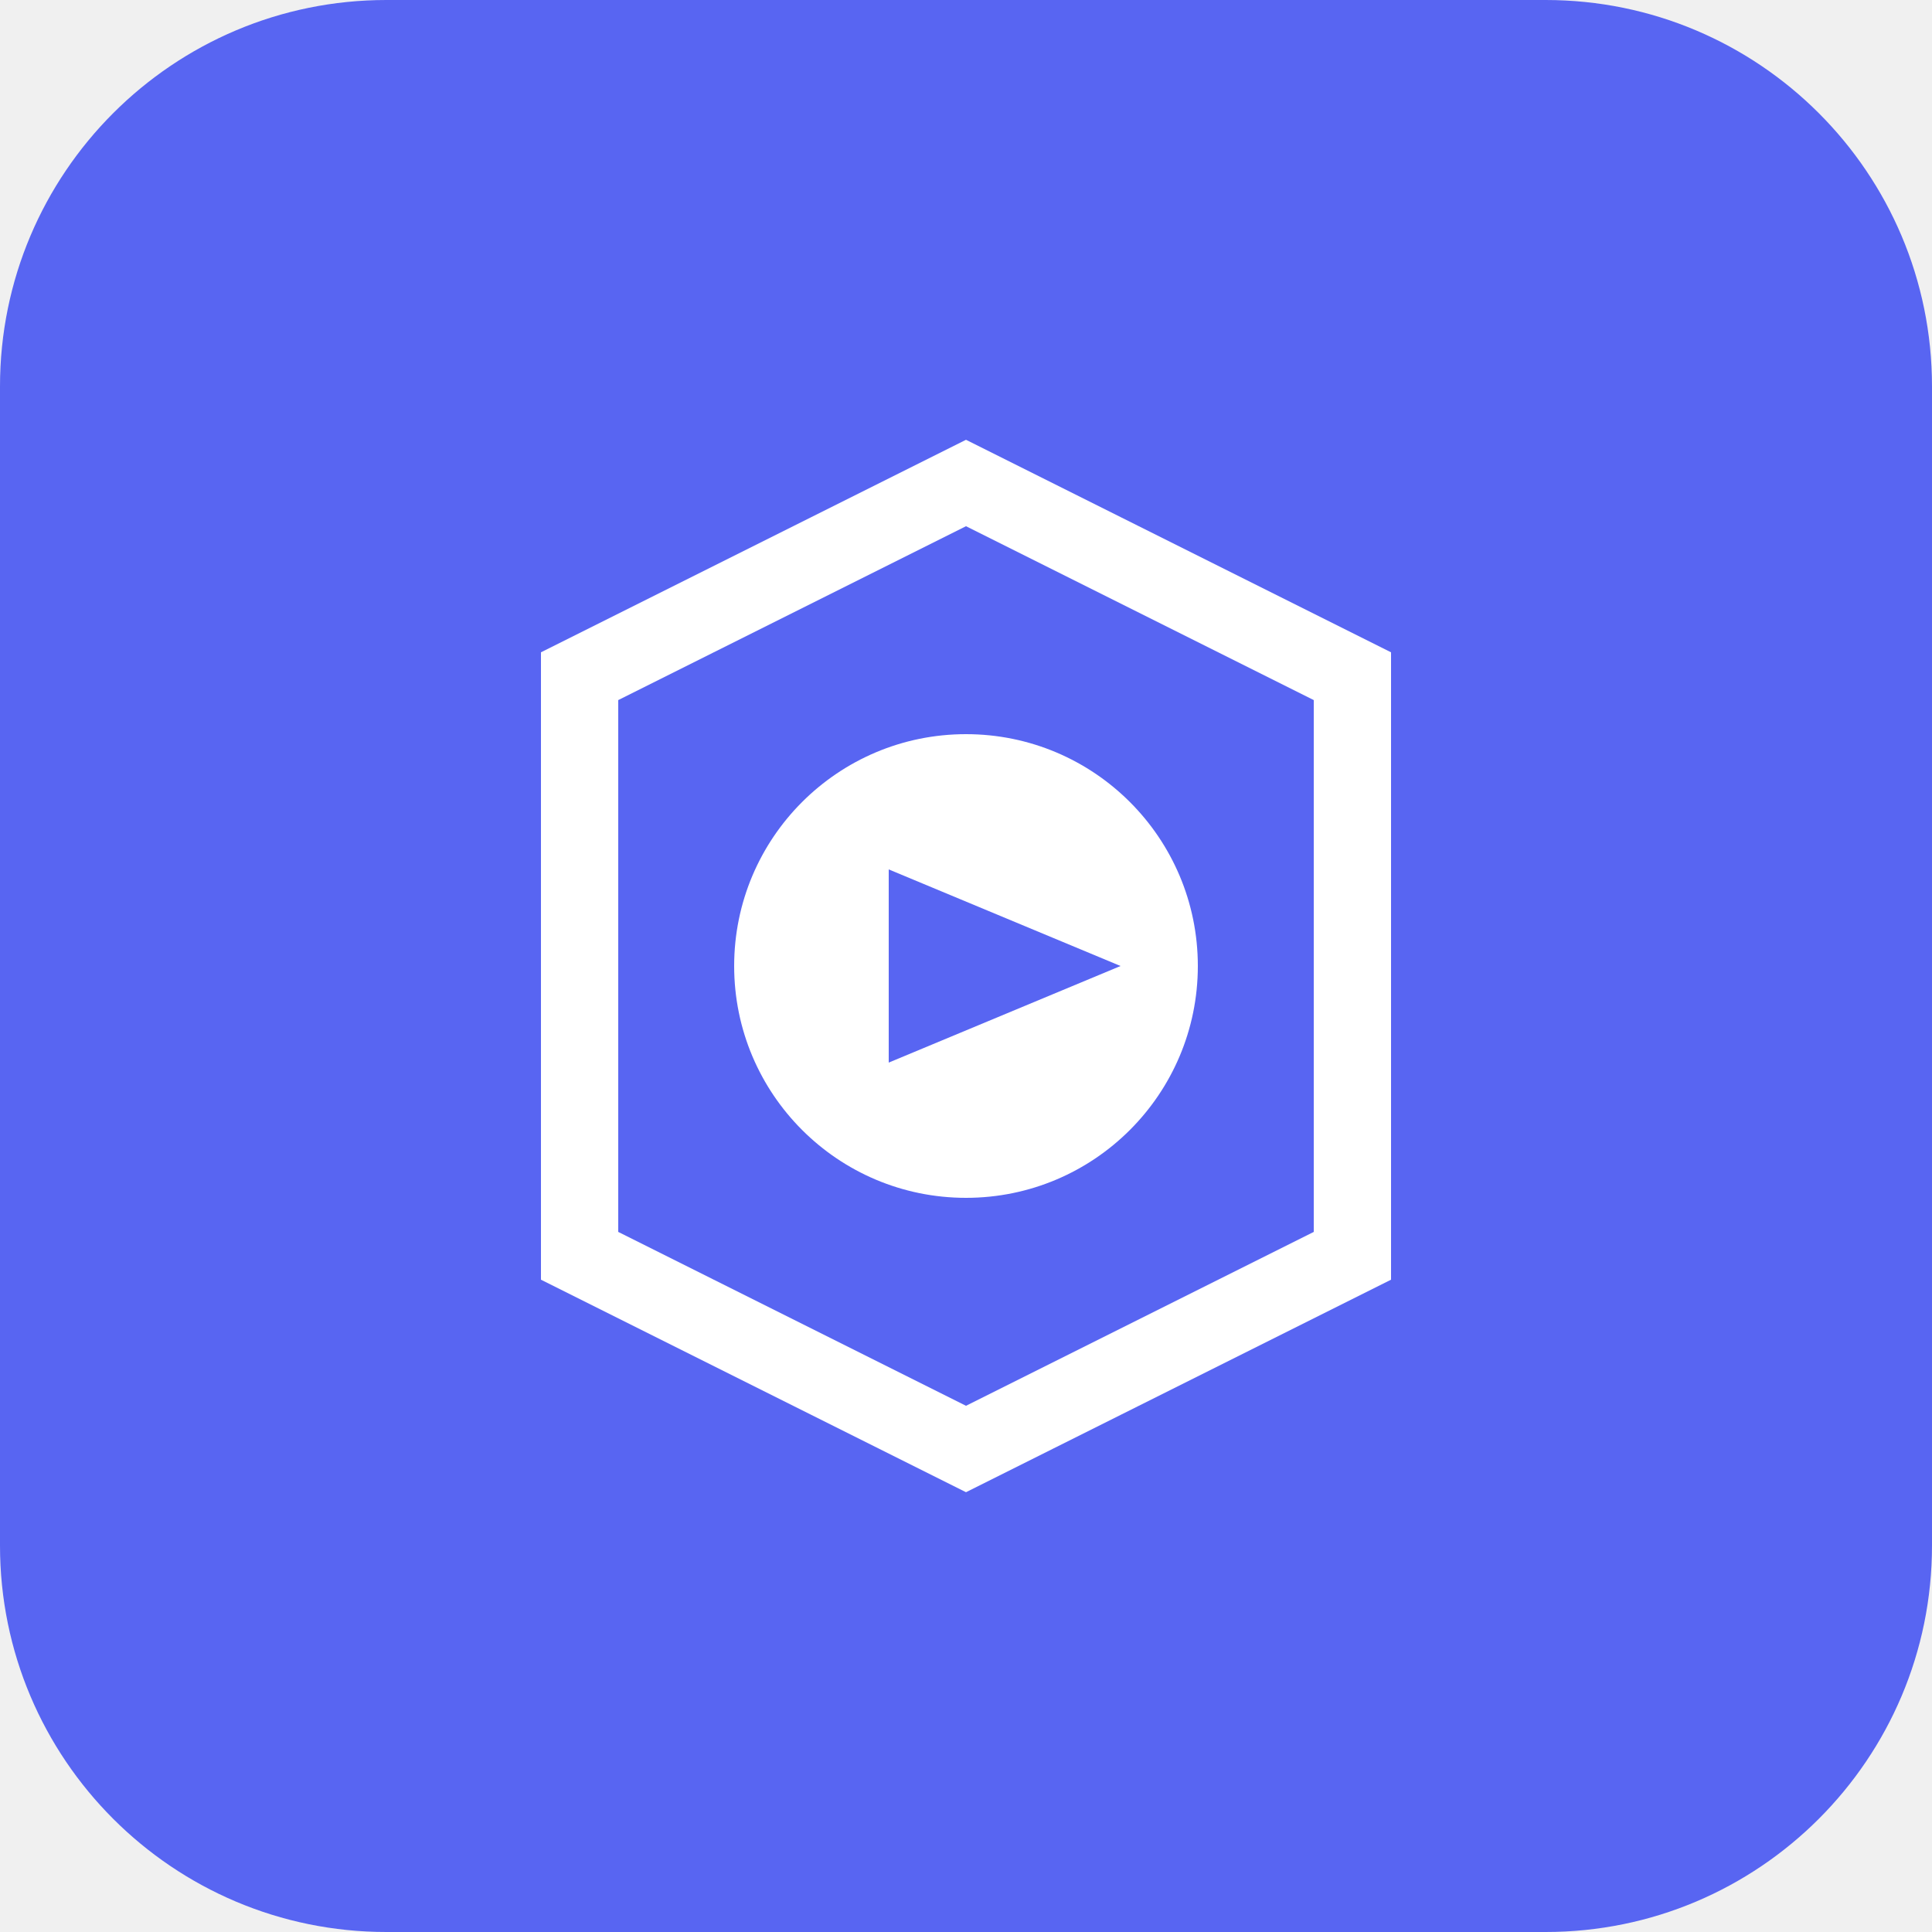
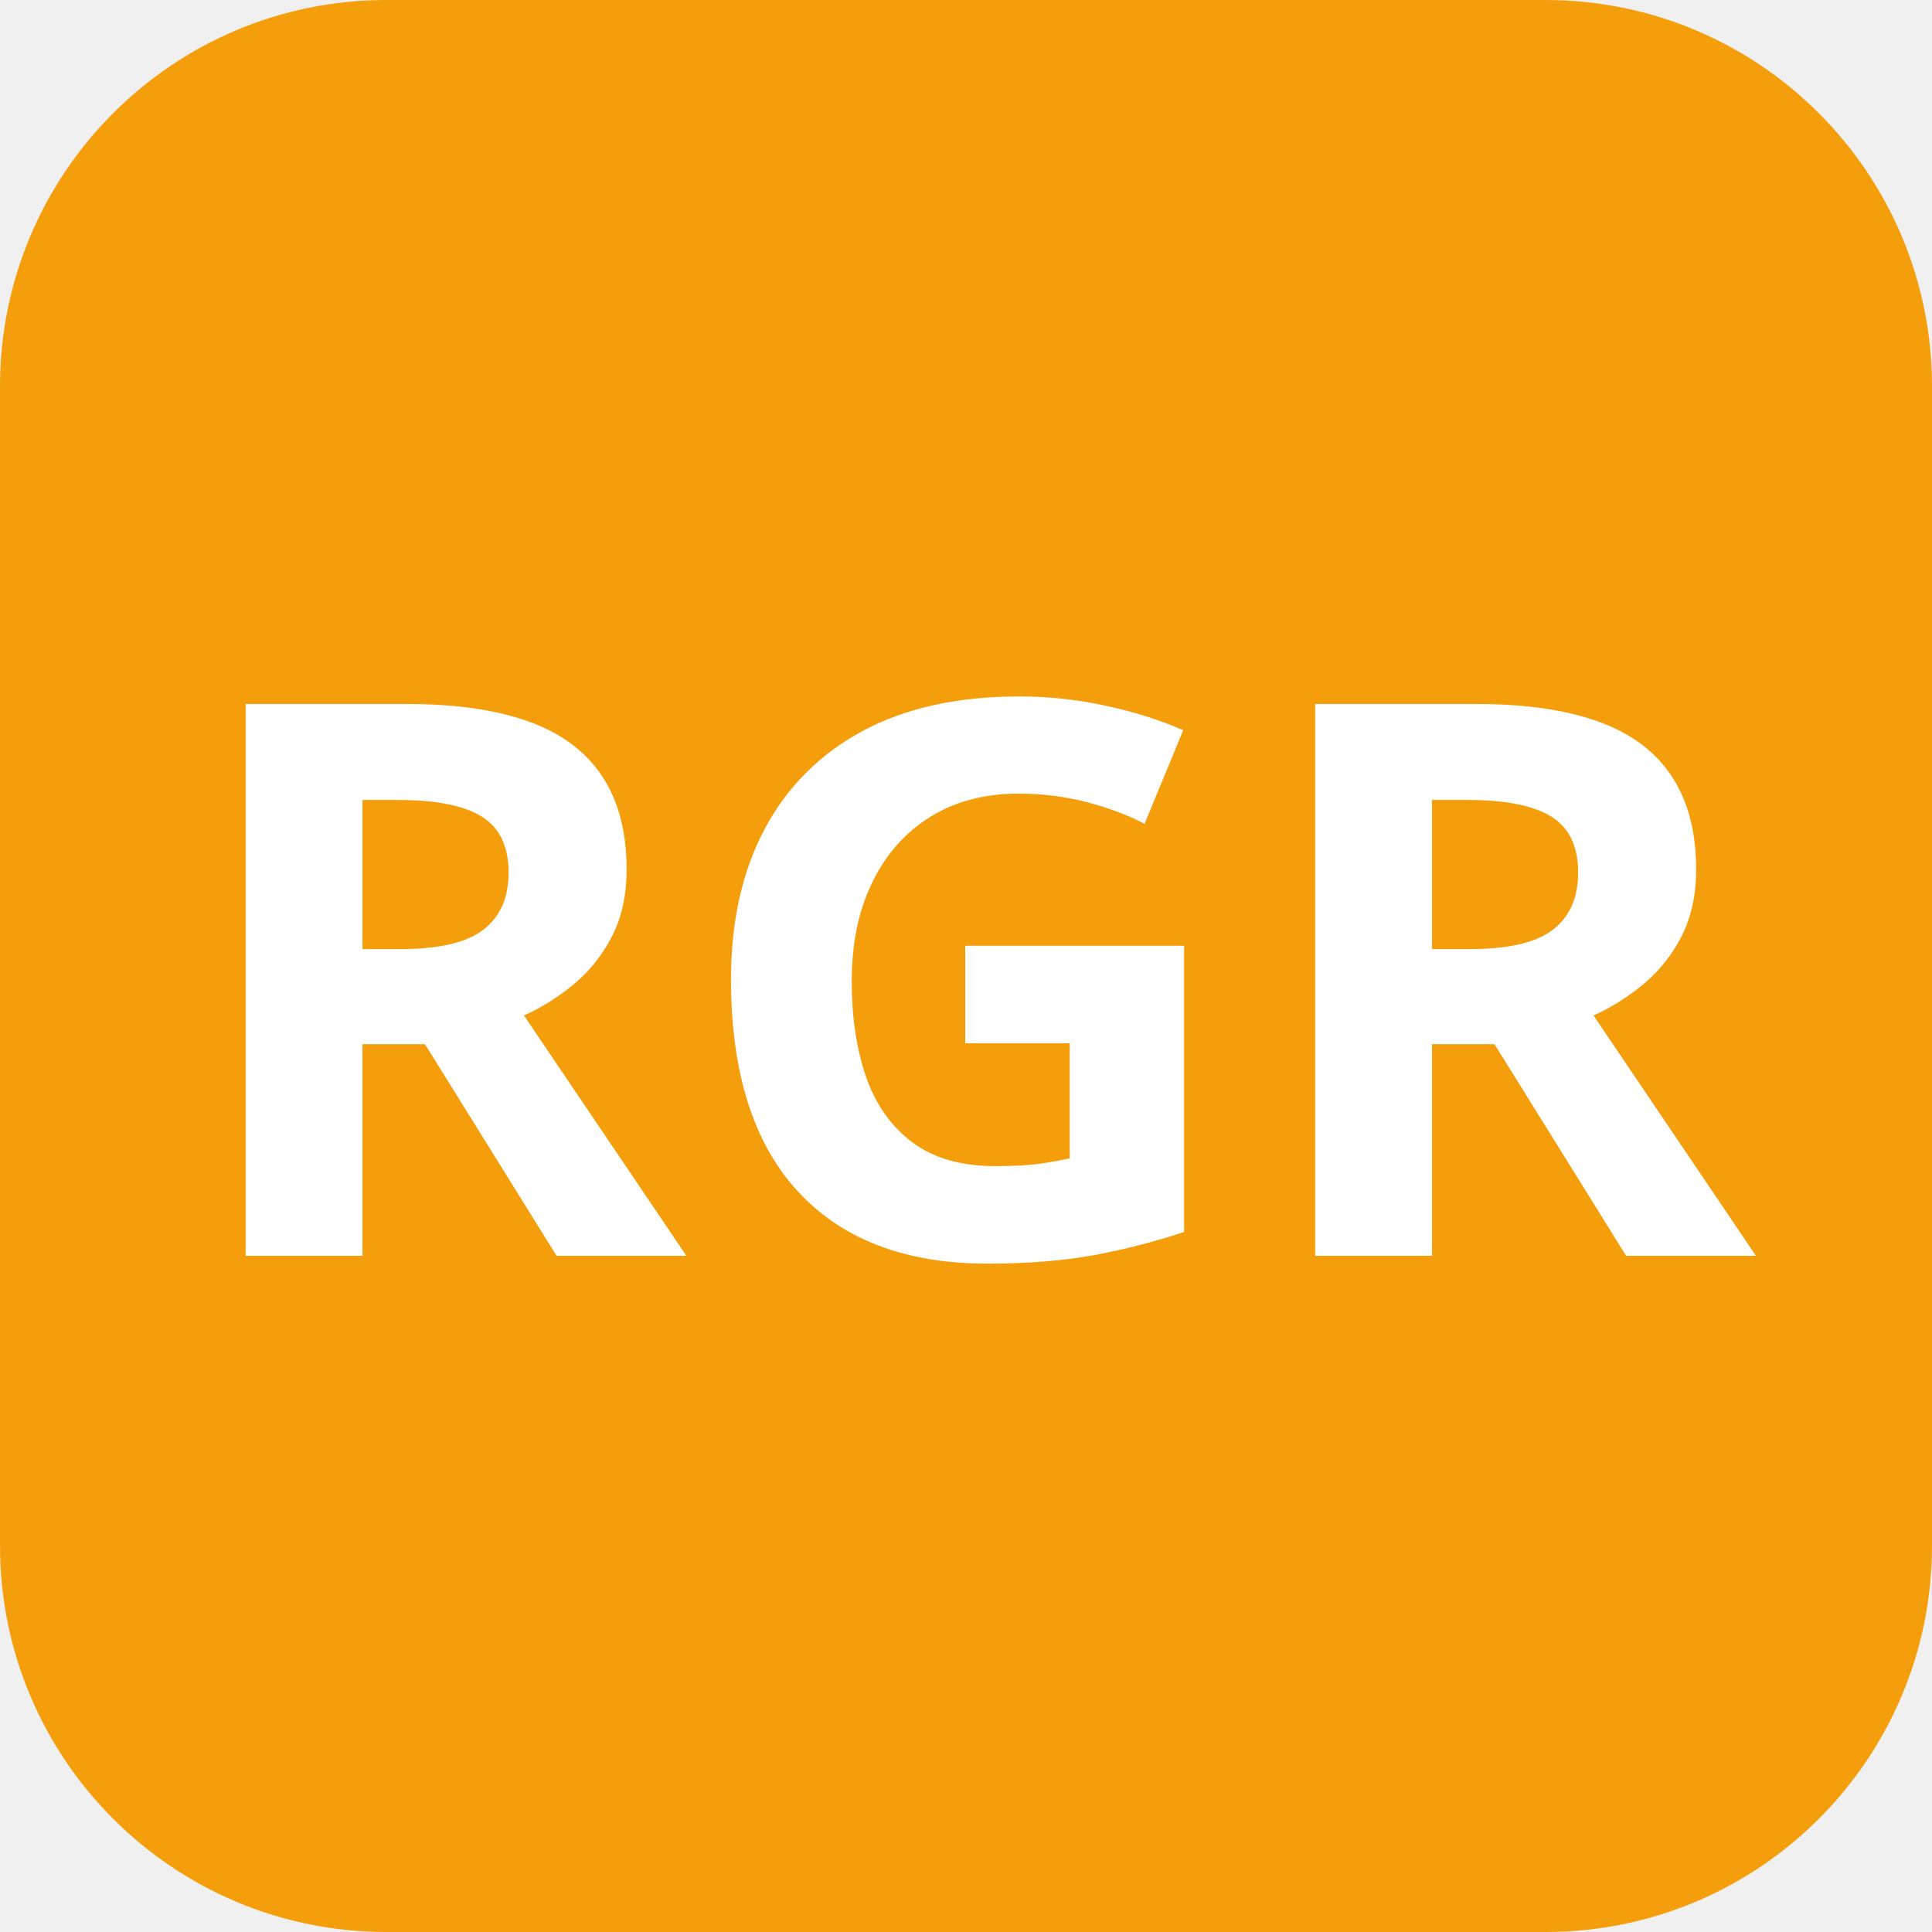
<svg xmlns="http://www.w3.org/2000/svg" viewBox="0 0 100 100">
-   <rect width="100" height="100" rx="20" fill="#5865F2" />
-   <path d="M30 35 L50 25 L70 35 L70 65 L50 75 L30 65 Z" fill="none" stroke="white" stroke-width="4" />
-   <circle cx="50" cy="50" r="12" fill="white" />
-   <polygon points="46,45 58,50 46,55" fill="#5865F2" />
+   <rect width="100" height="100" rx="20" fill="#F59E0B" />
+   <text x="50" y="65" font-family="Arial Black, sans-serif" font-size="40" font-weight="bold" fill="white" text-anchor="middle">RGR</text>
</svg>
